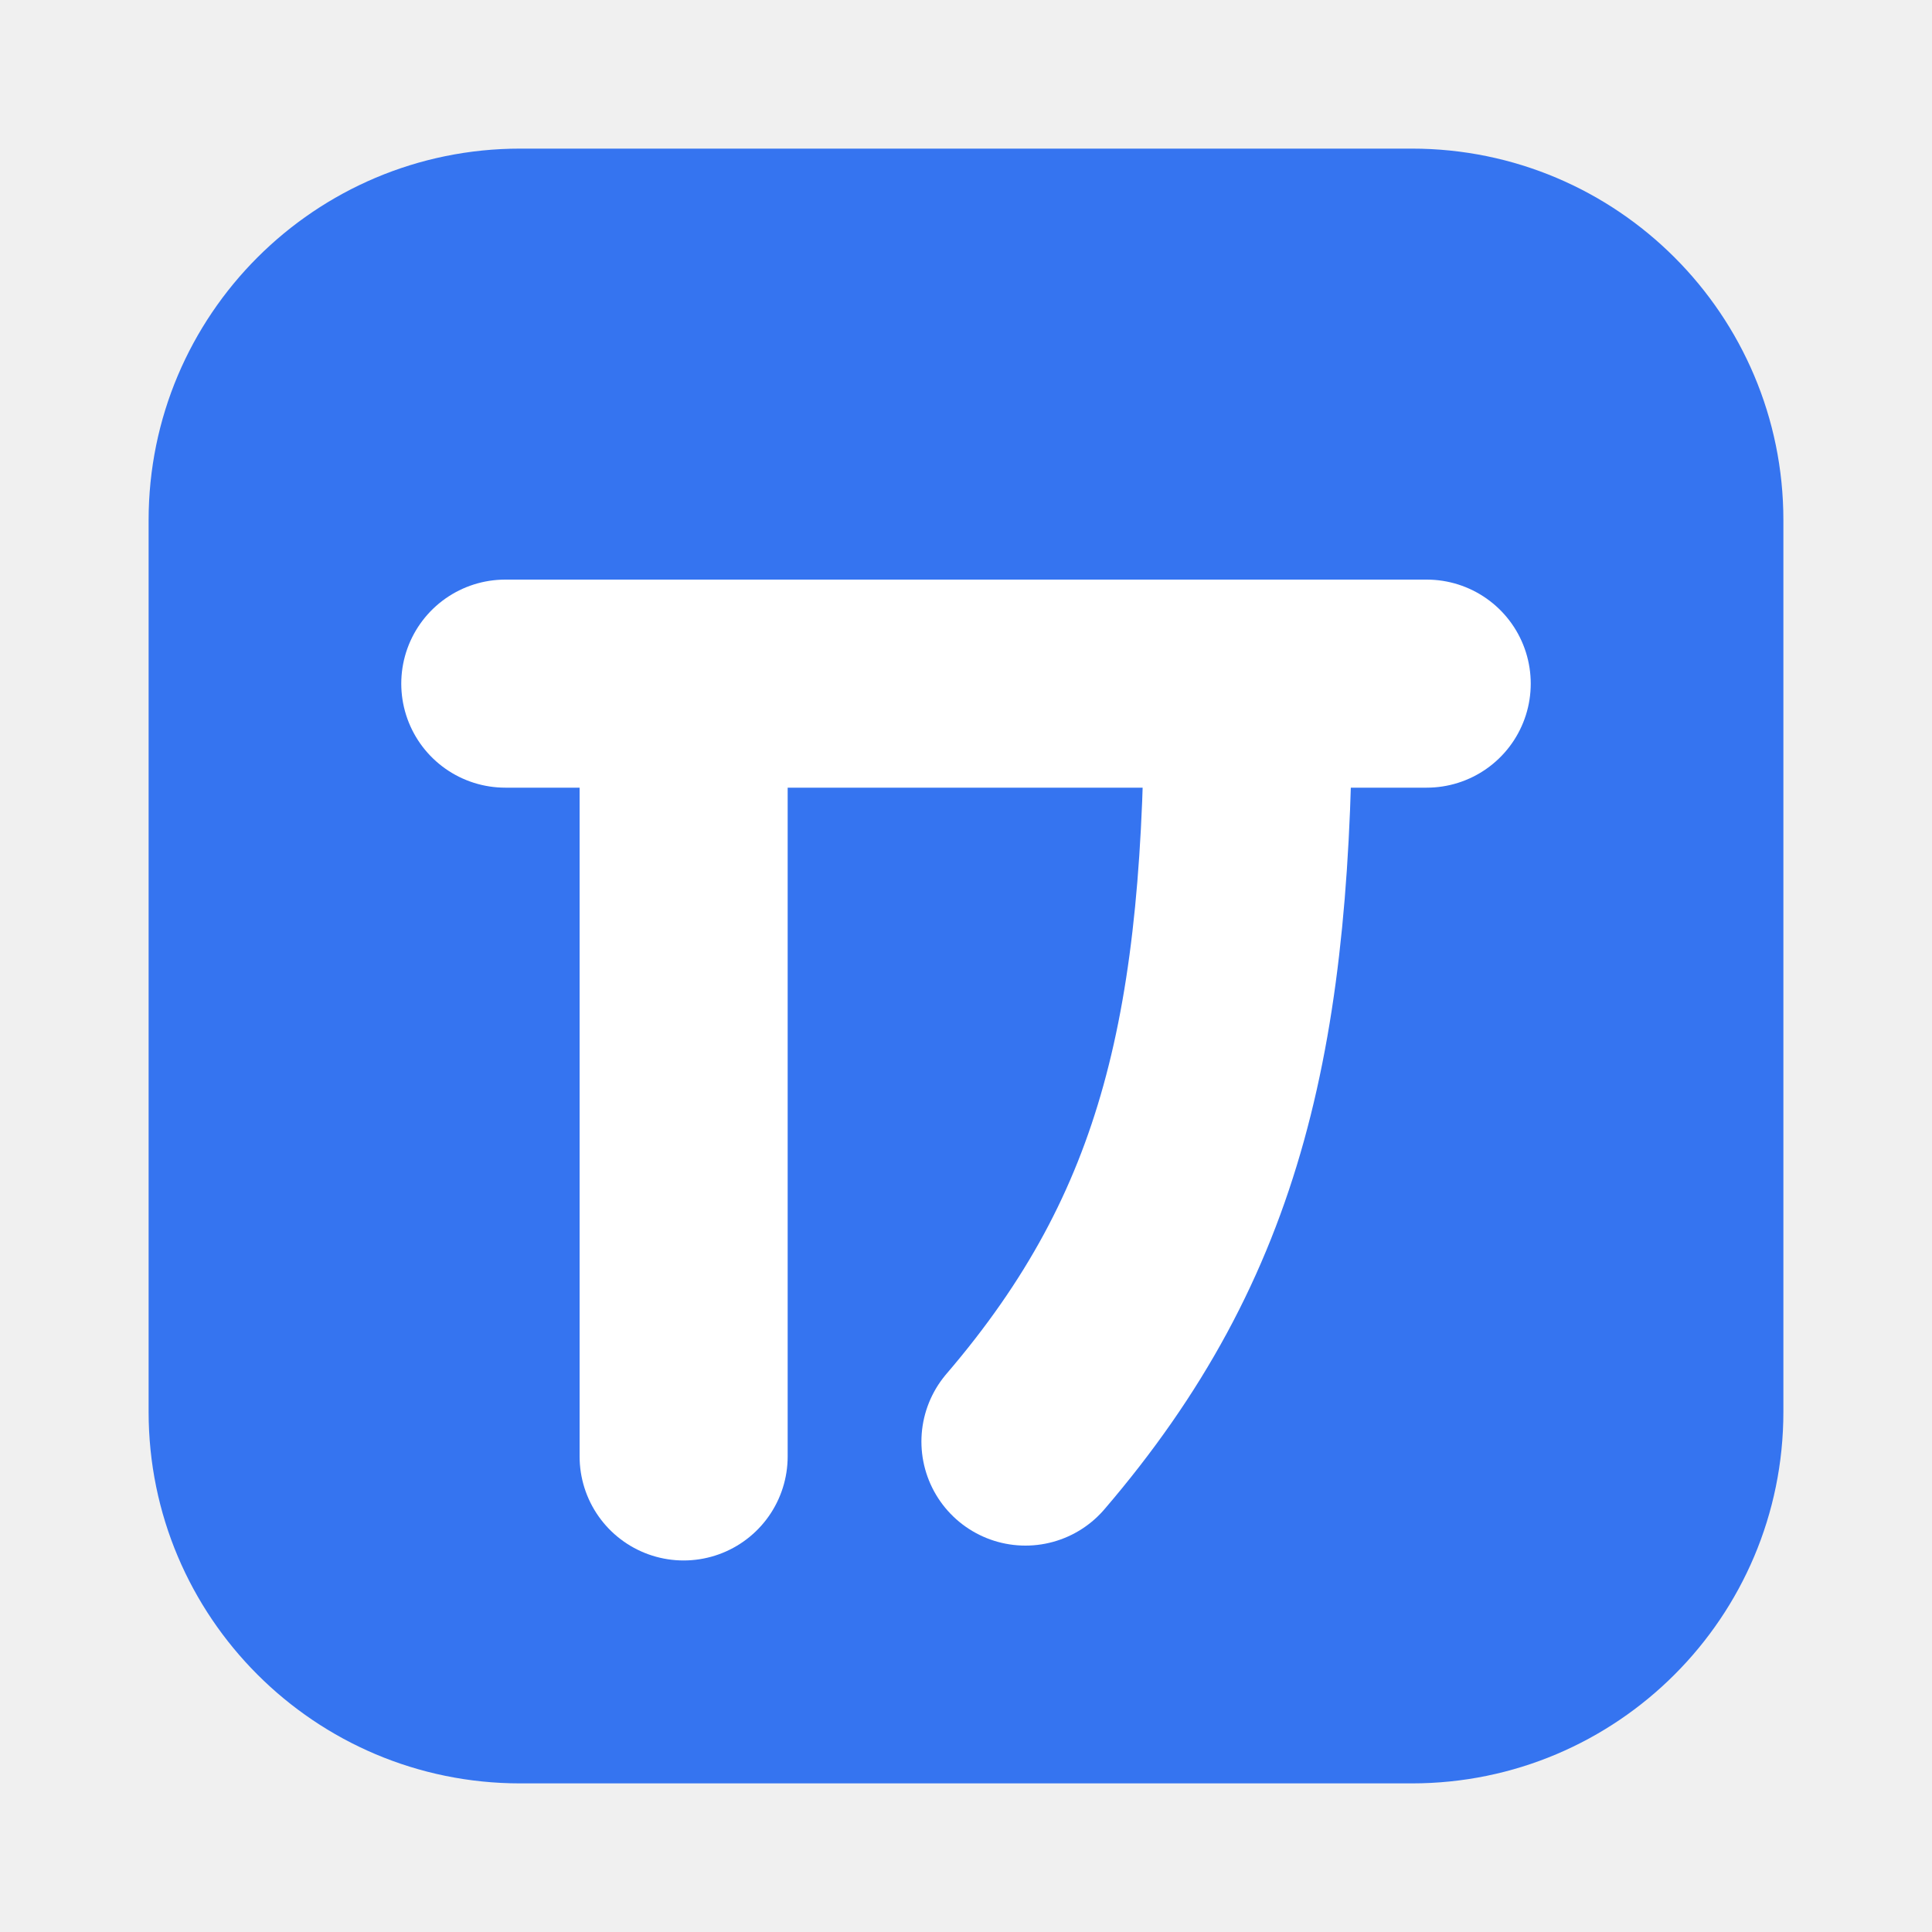
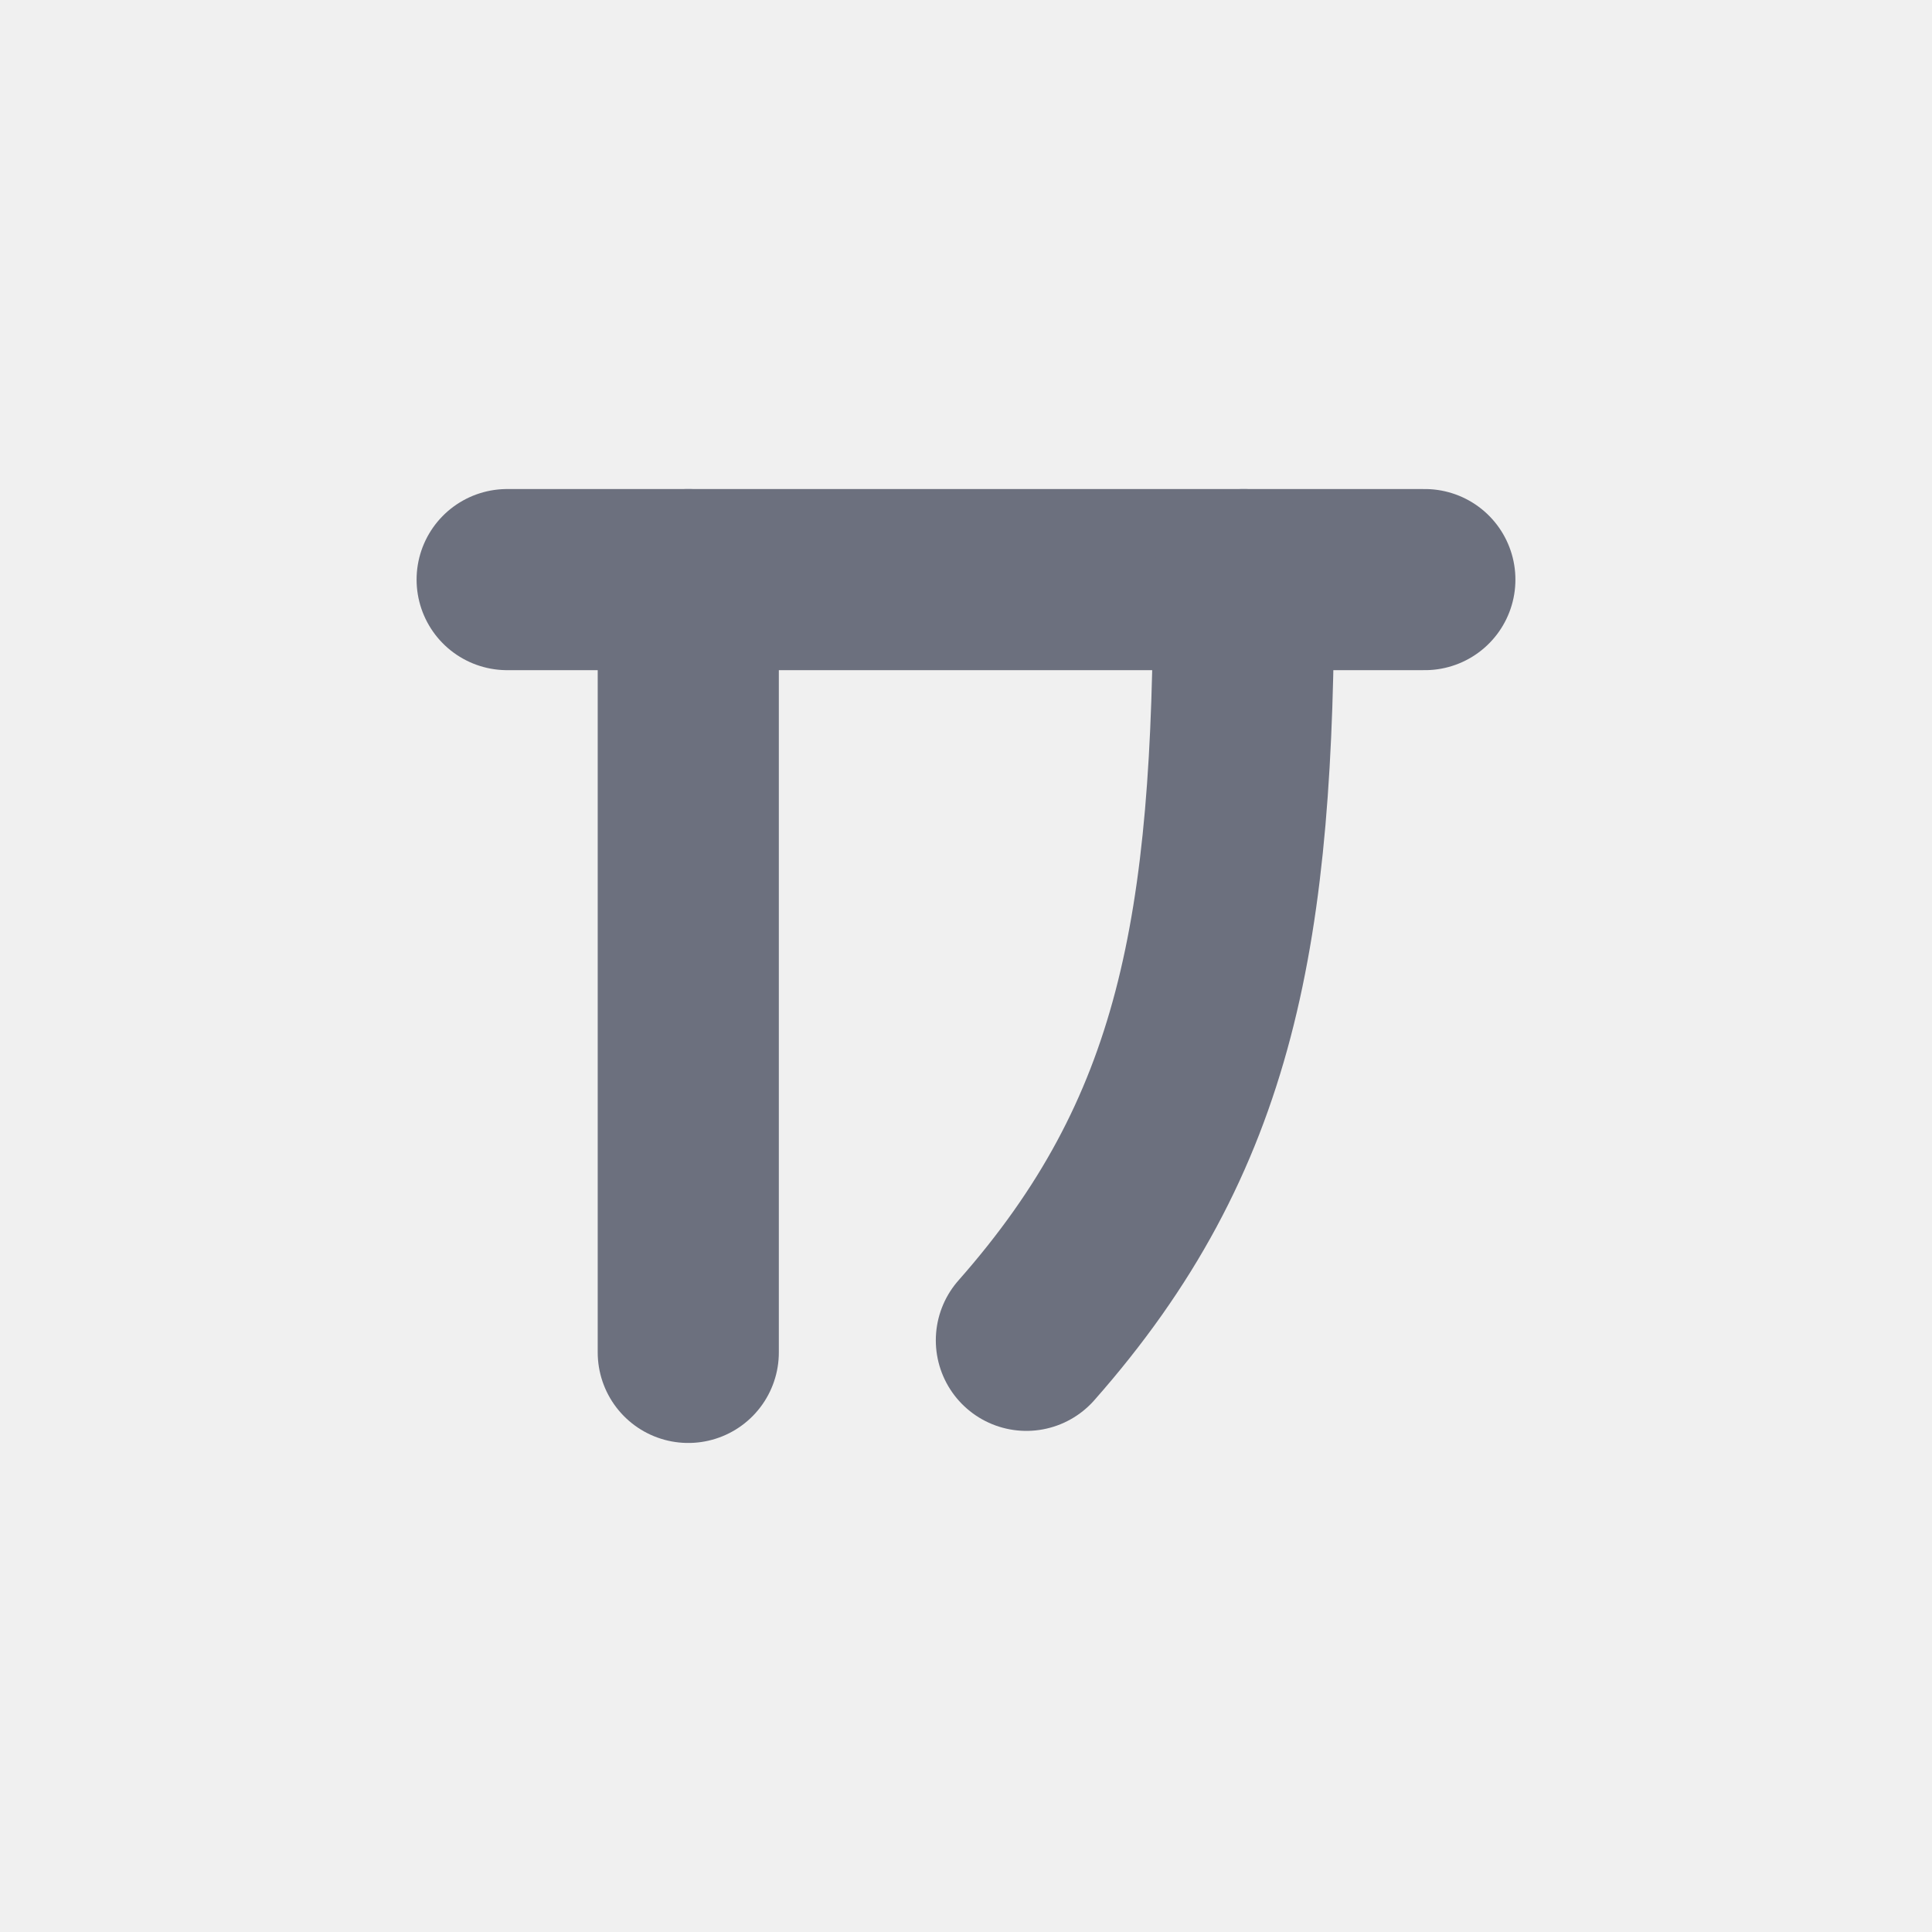
- <svg xmlns="http://www.w3.org/2000/svg" width="13" height="13" viewBox="0 0 13 13">
-   <rect x="1" y="1" width="11" height="11" rx="2.5" fill="#3574F0" />
-   <g stroke="#FFFFFF" stroke-width="1.4" fill="none" stroke-linecap="round">
-     <path d="M3.4 4.6 L9.6 4.6" />
-     <path d="M4.6 4.6 L4.6 9.8" />
-     <path d="M8.4 4.6 C8.4 6.9 8.1 8.3 6.9 9.7" />
-   </g>
+ <svg xmlns="http://www.w3.org/2000/svg" width="16" height="16" viewBox="0 0 16 16" fill="none">
+   <path d="M4.2 4.8H11.8" fill="none" stroke="#6C707E" stroke-width="1.5" stroke-linecap="round" />
+   <path d="M5.7 4.8V11.2" fill="none" stroke="#6C707E" stroke-width="1.5" stroke-linecap="round" />
+   <path d="M10.3 4.8C10.3 7.7 10 9.4 8.5 11.1" fill="none" stroke="#6C707E" stroke-width="1.5" stroke-linecap="round" />
</svg>
